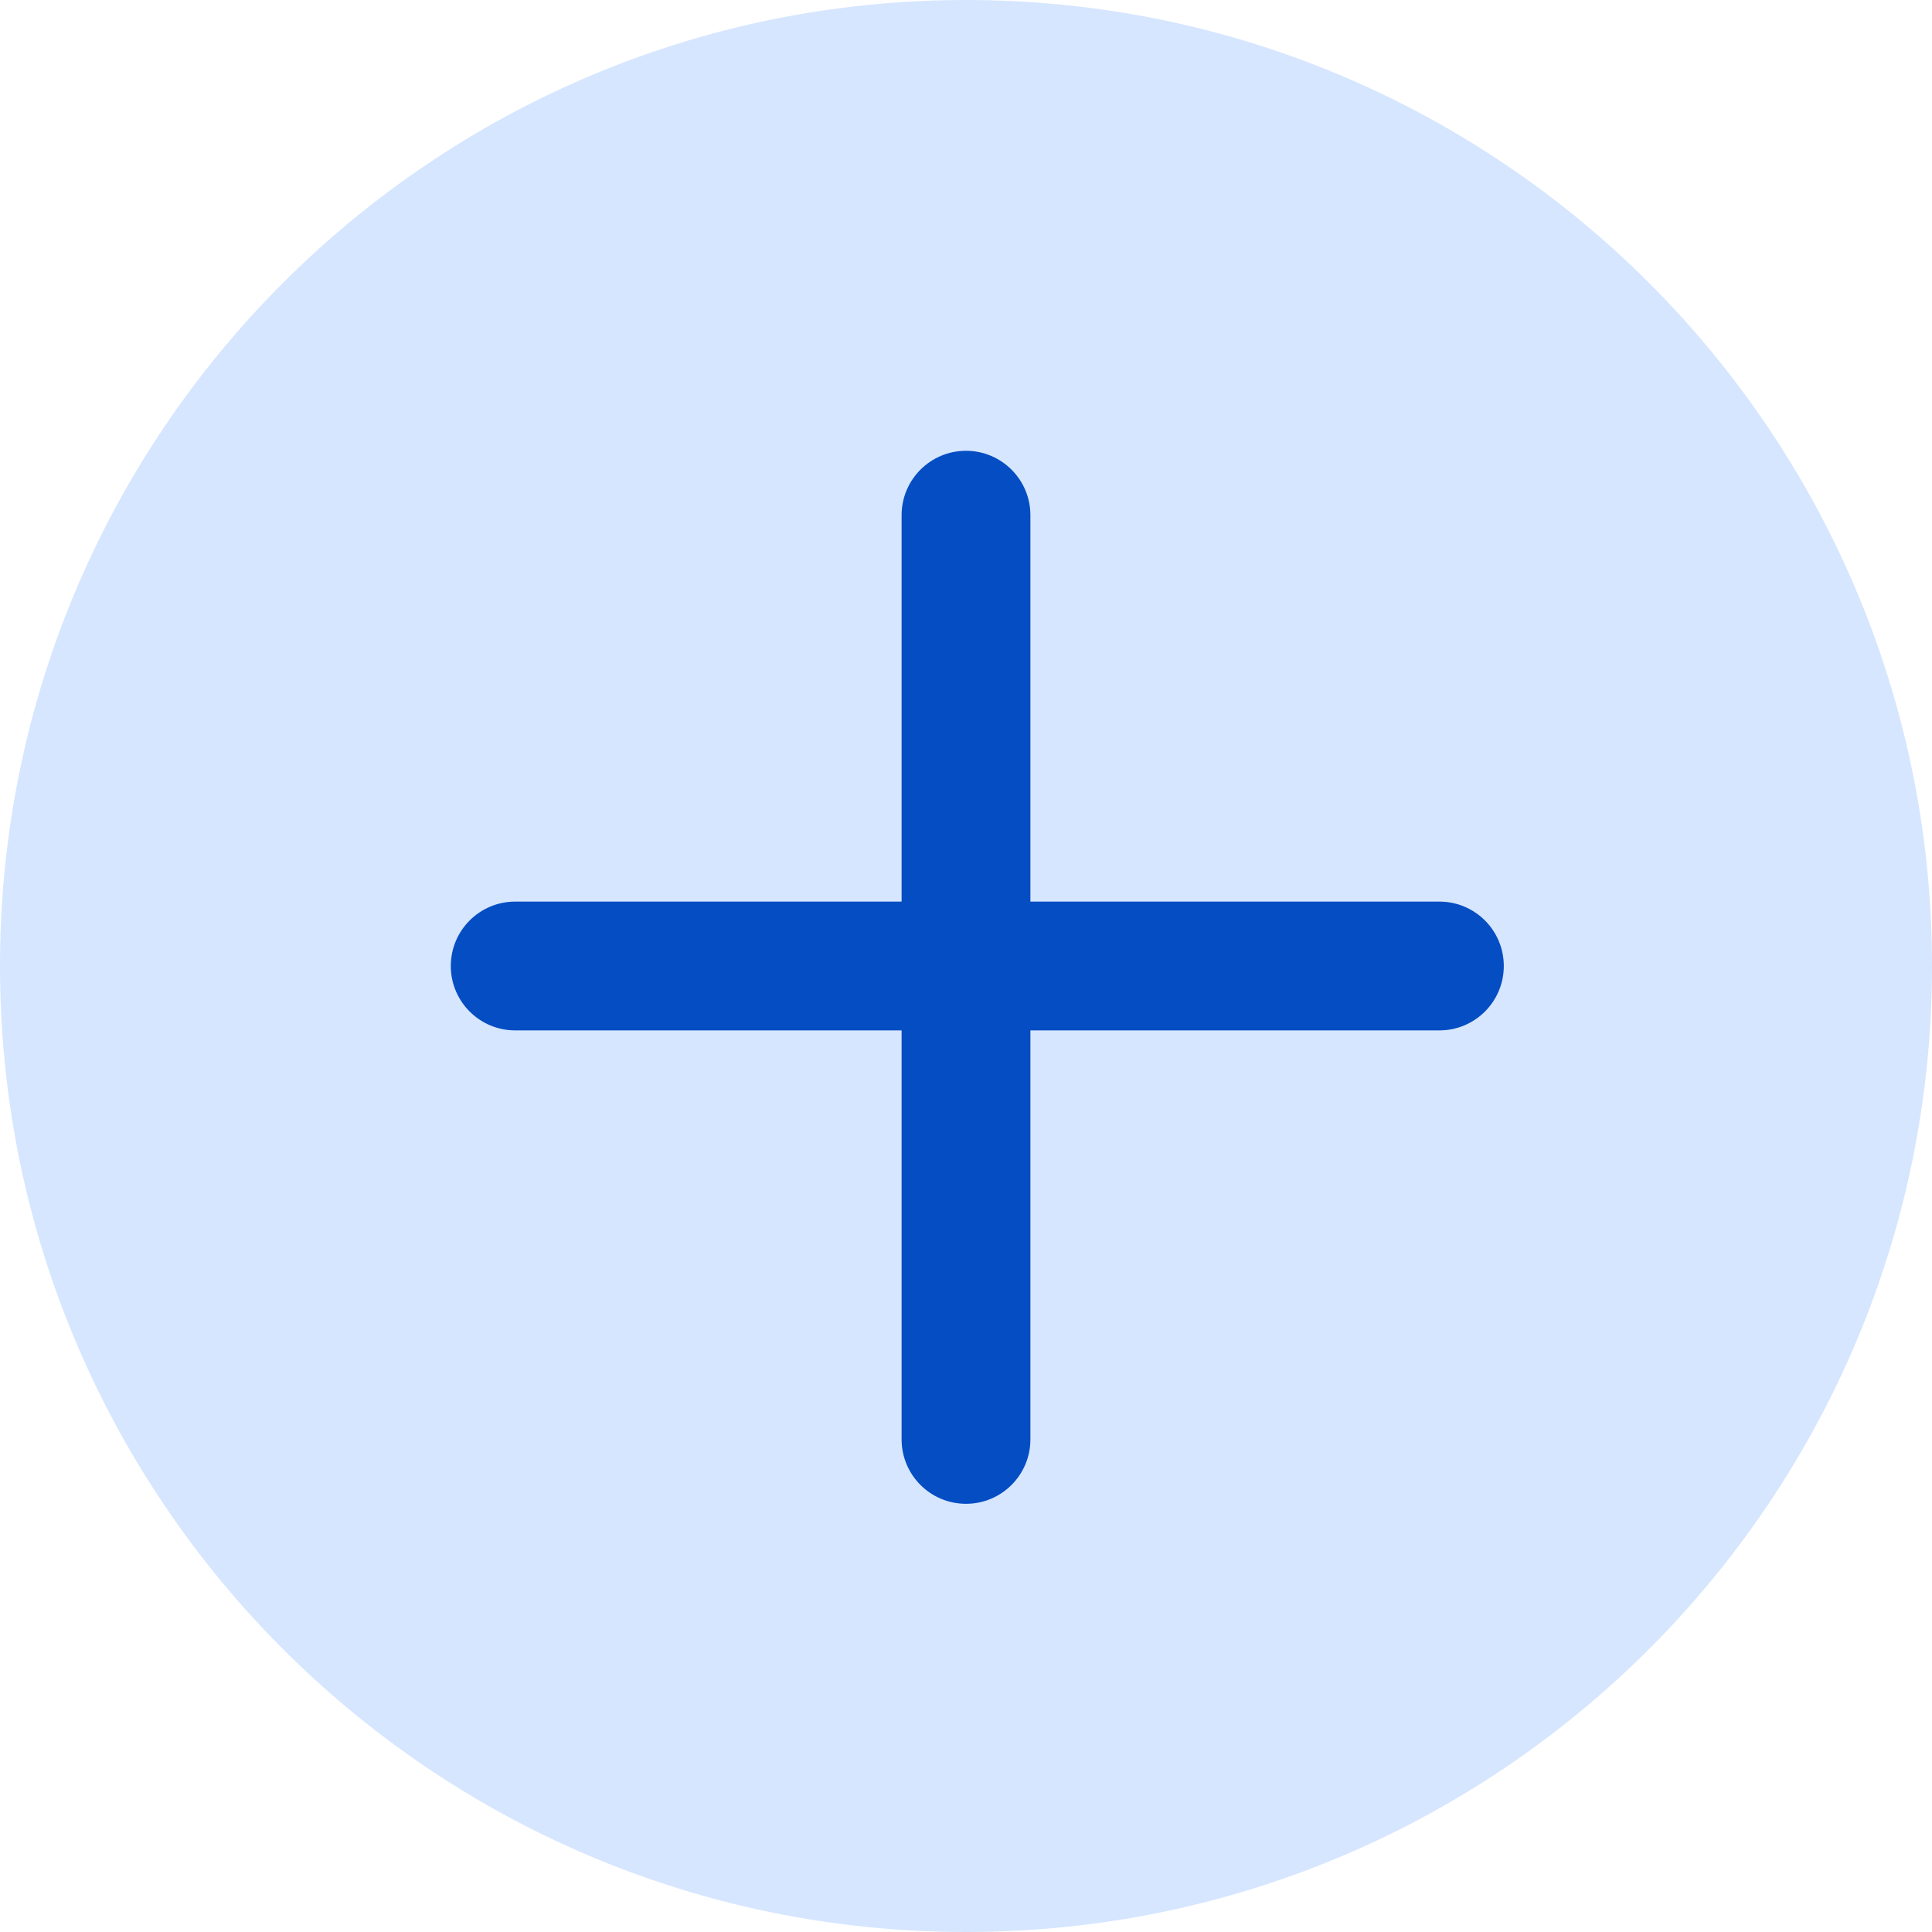
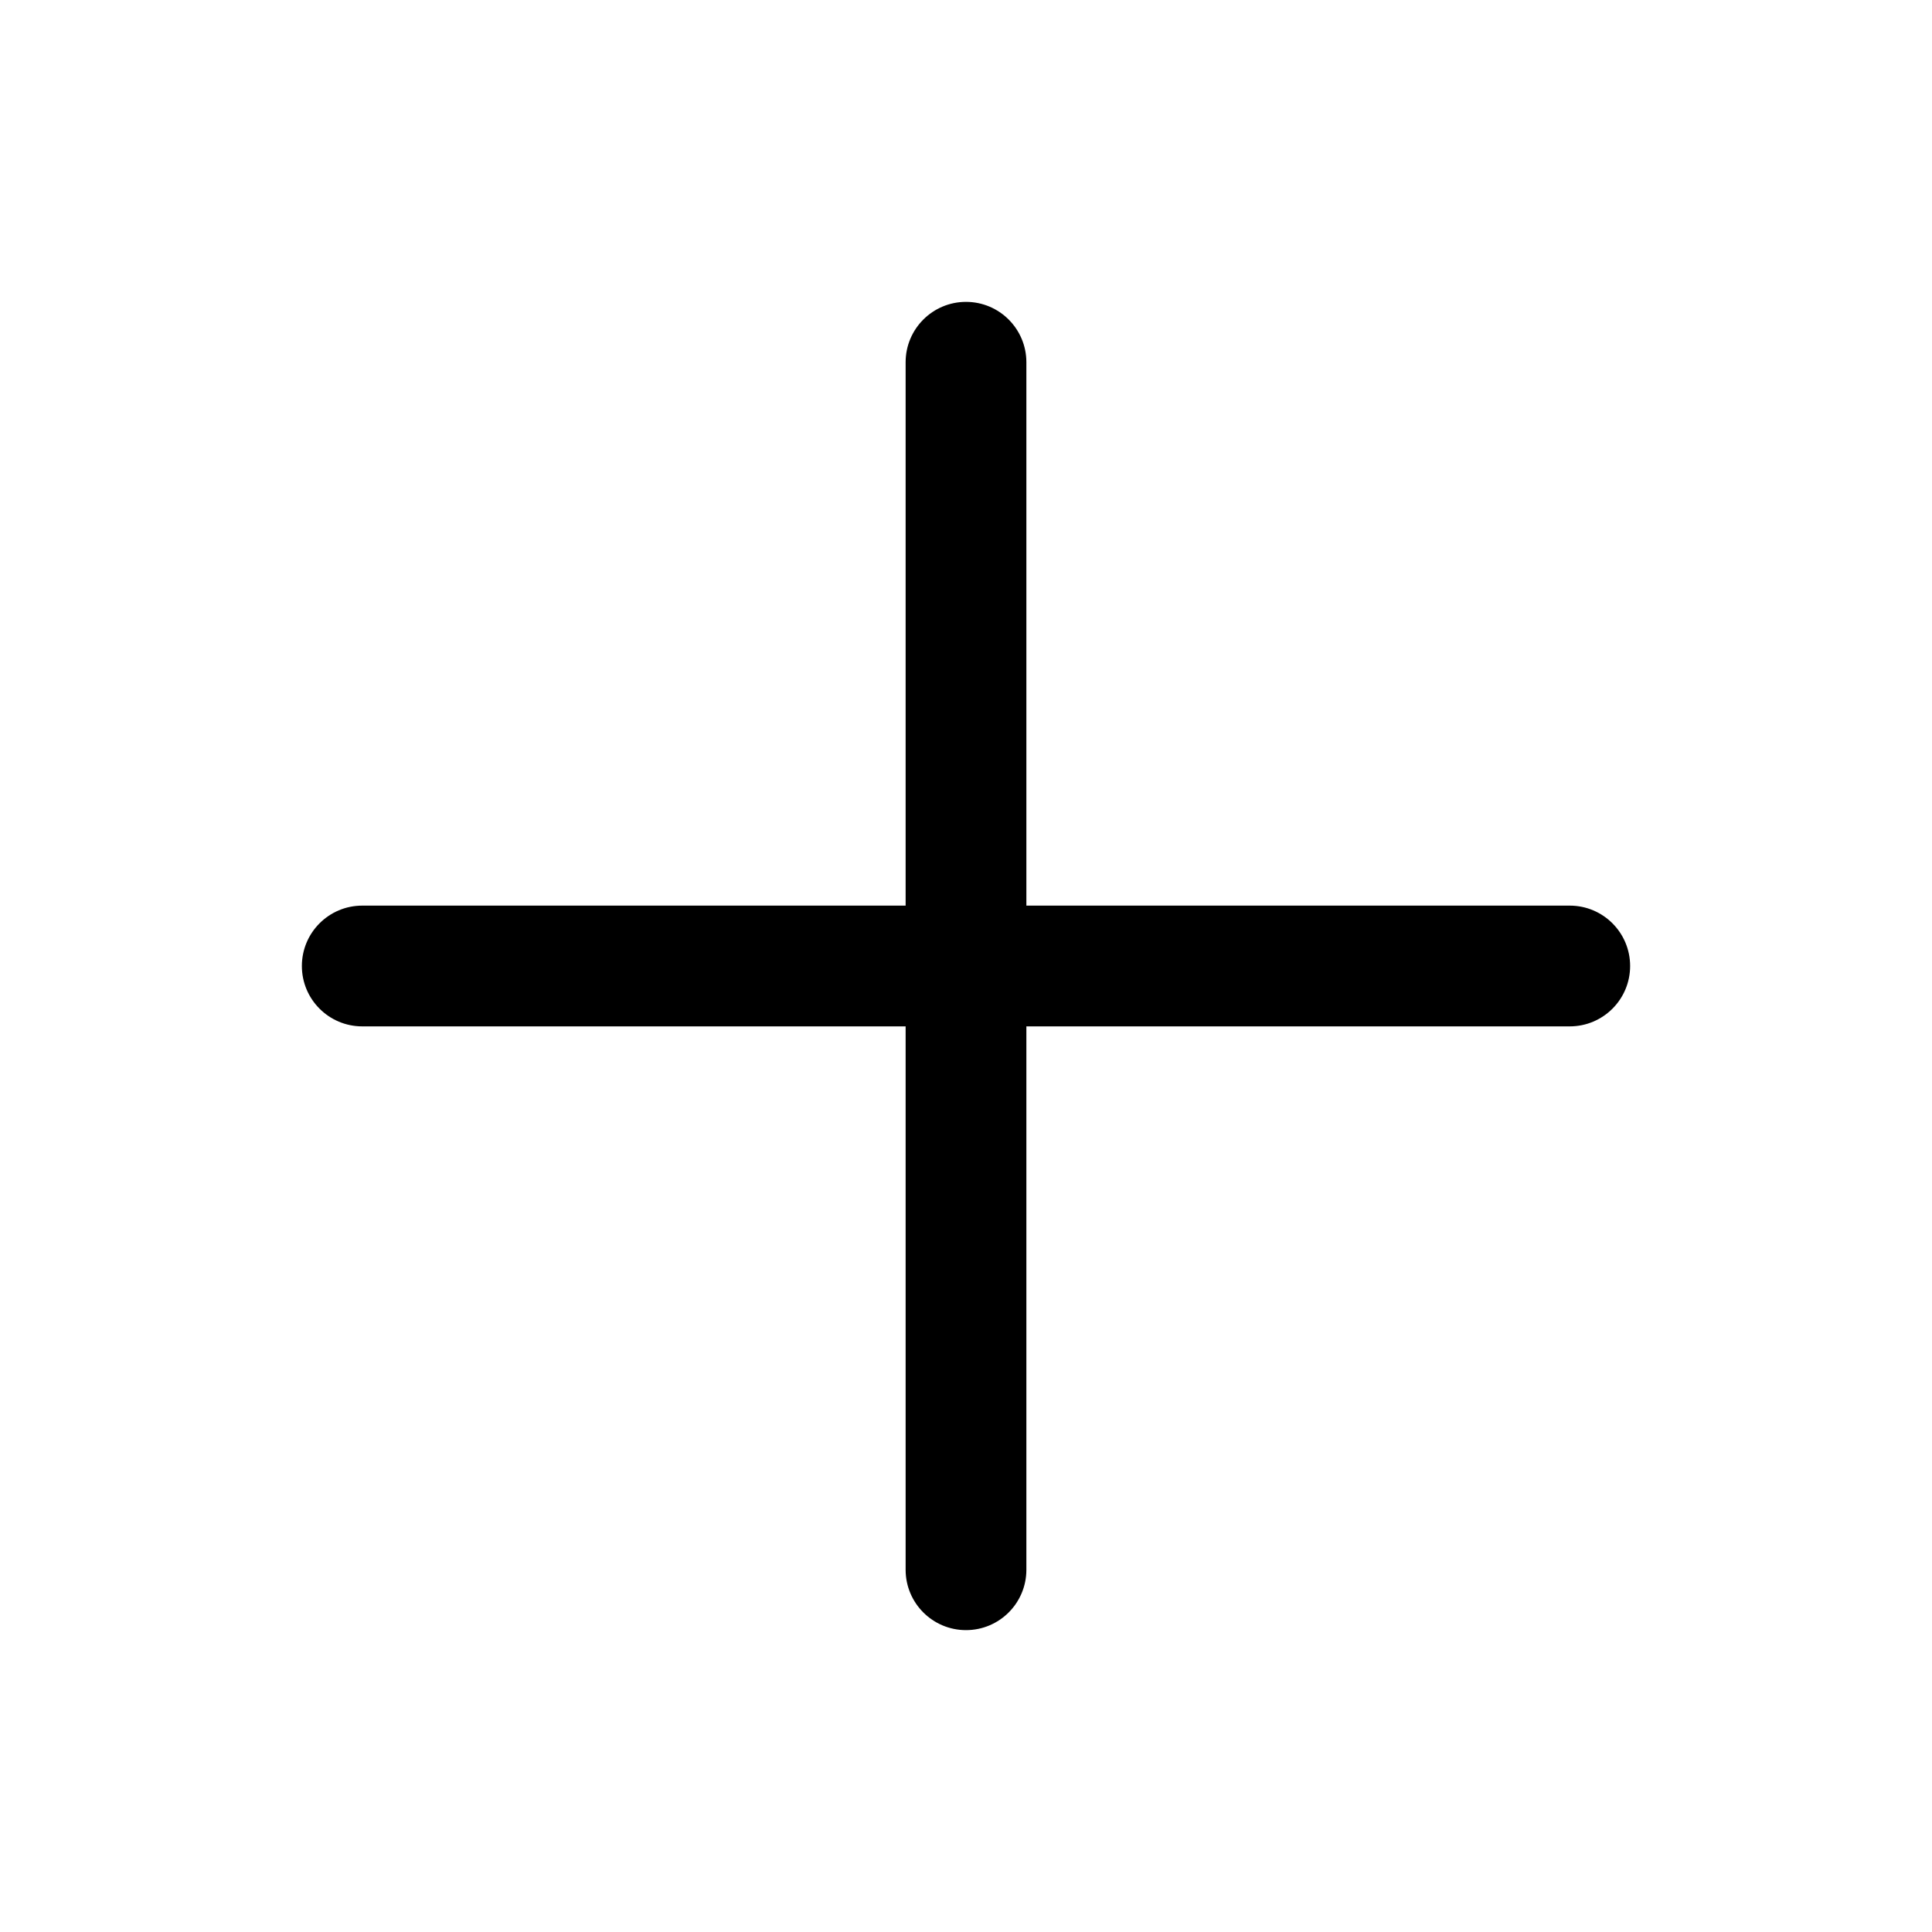
- <svg xmlns="http://www.w3.org/2000/svg" width="30" height="30" viewBox="0 0 30 30">
-   <defs>
-     <style>.a{fill:none;}.b{clip-path:url(#a);}.c{fill:#d6e6ff;}.d{fill:#044dc3;}</style>
-     <clipPath id="a">
-       <rect class="a" width="30" height="30" />
-     </clipPath>
-   </defs>
-   <g class="b">
-     <path class="c" d="M15,0A15,15,0,1,1,0,15,15,15,0,0,1,15,0" />
-     <path class="d" d="M22.351,14H16V8a1,1,0,0,0-2,0v6H8a1,1,0,0,0,0,2h6v6.351a1,1,0,0,0,2,0V16h6.351a1,1,0,0,0,0-2" />
-   </g>
+ <svg xmlns="http://www.w3.org/2000/svg" viewBox="0 0 24 24" fill="currentColor" class="w-6 h-6">
+   <path fill-rule="evenodd" d="M12 3.75a.75.75 0 01.75.75v6.75h6.75a.75.75 0 010 1.5h-6.75v6.75a.75.75 0 01-1.5 0v-6.75H4.5a.75.75 0 010-1.5h6.75V4.5a.75.75 0 01.75-.75z" clip-rule="evenodd" />
</svg>
